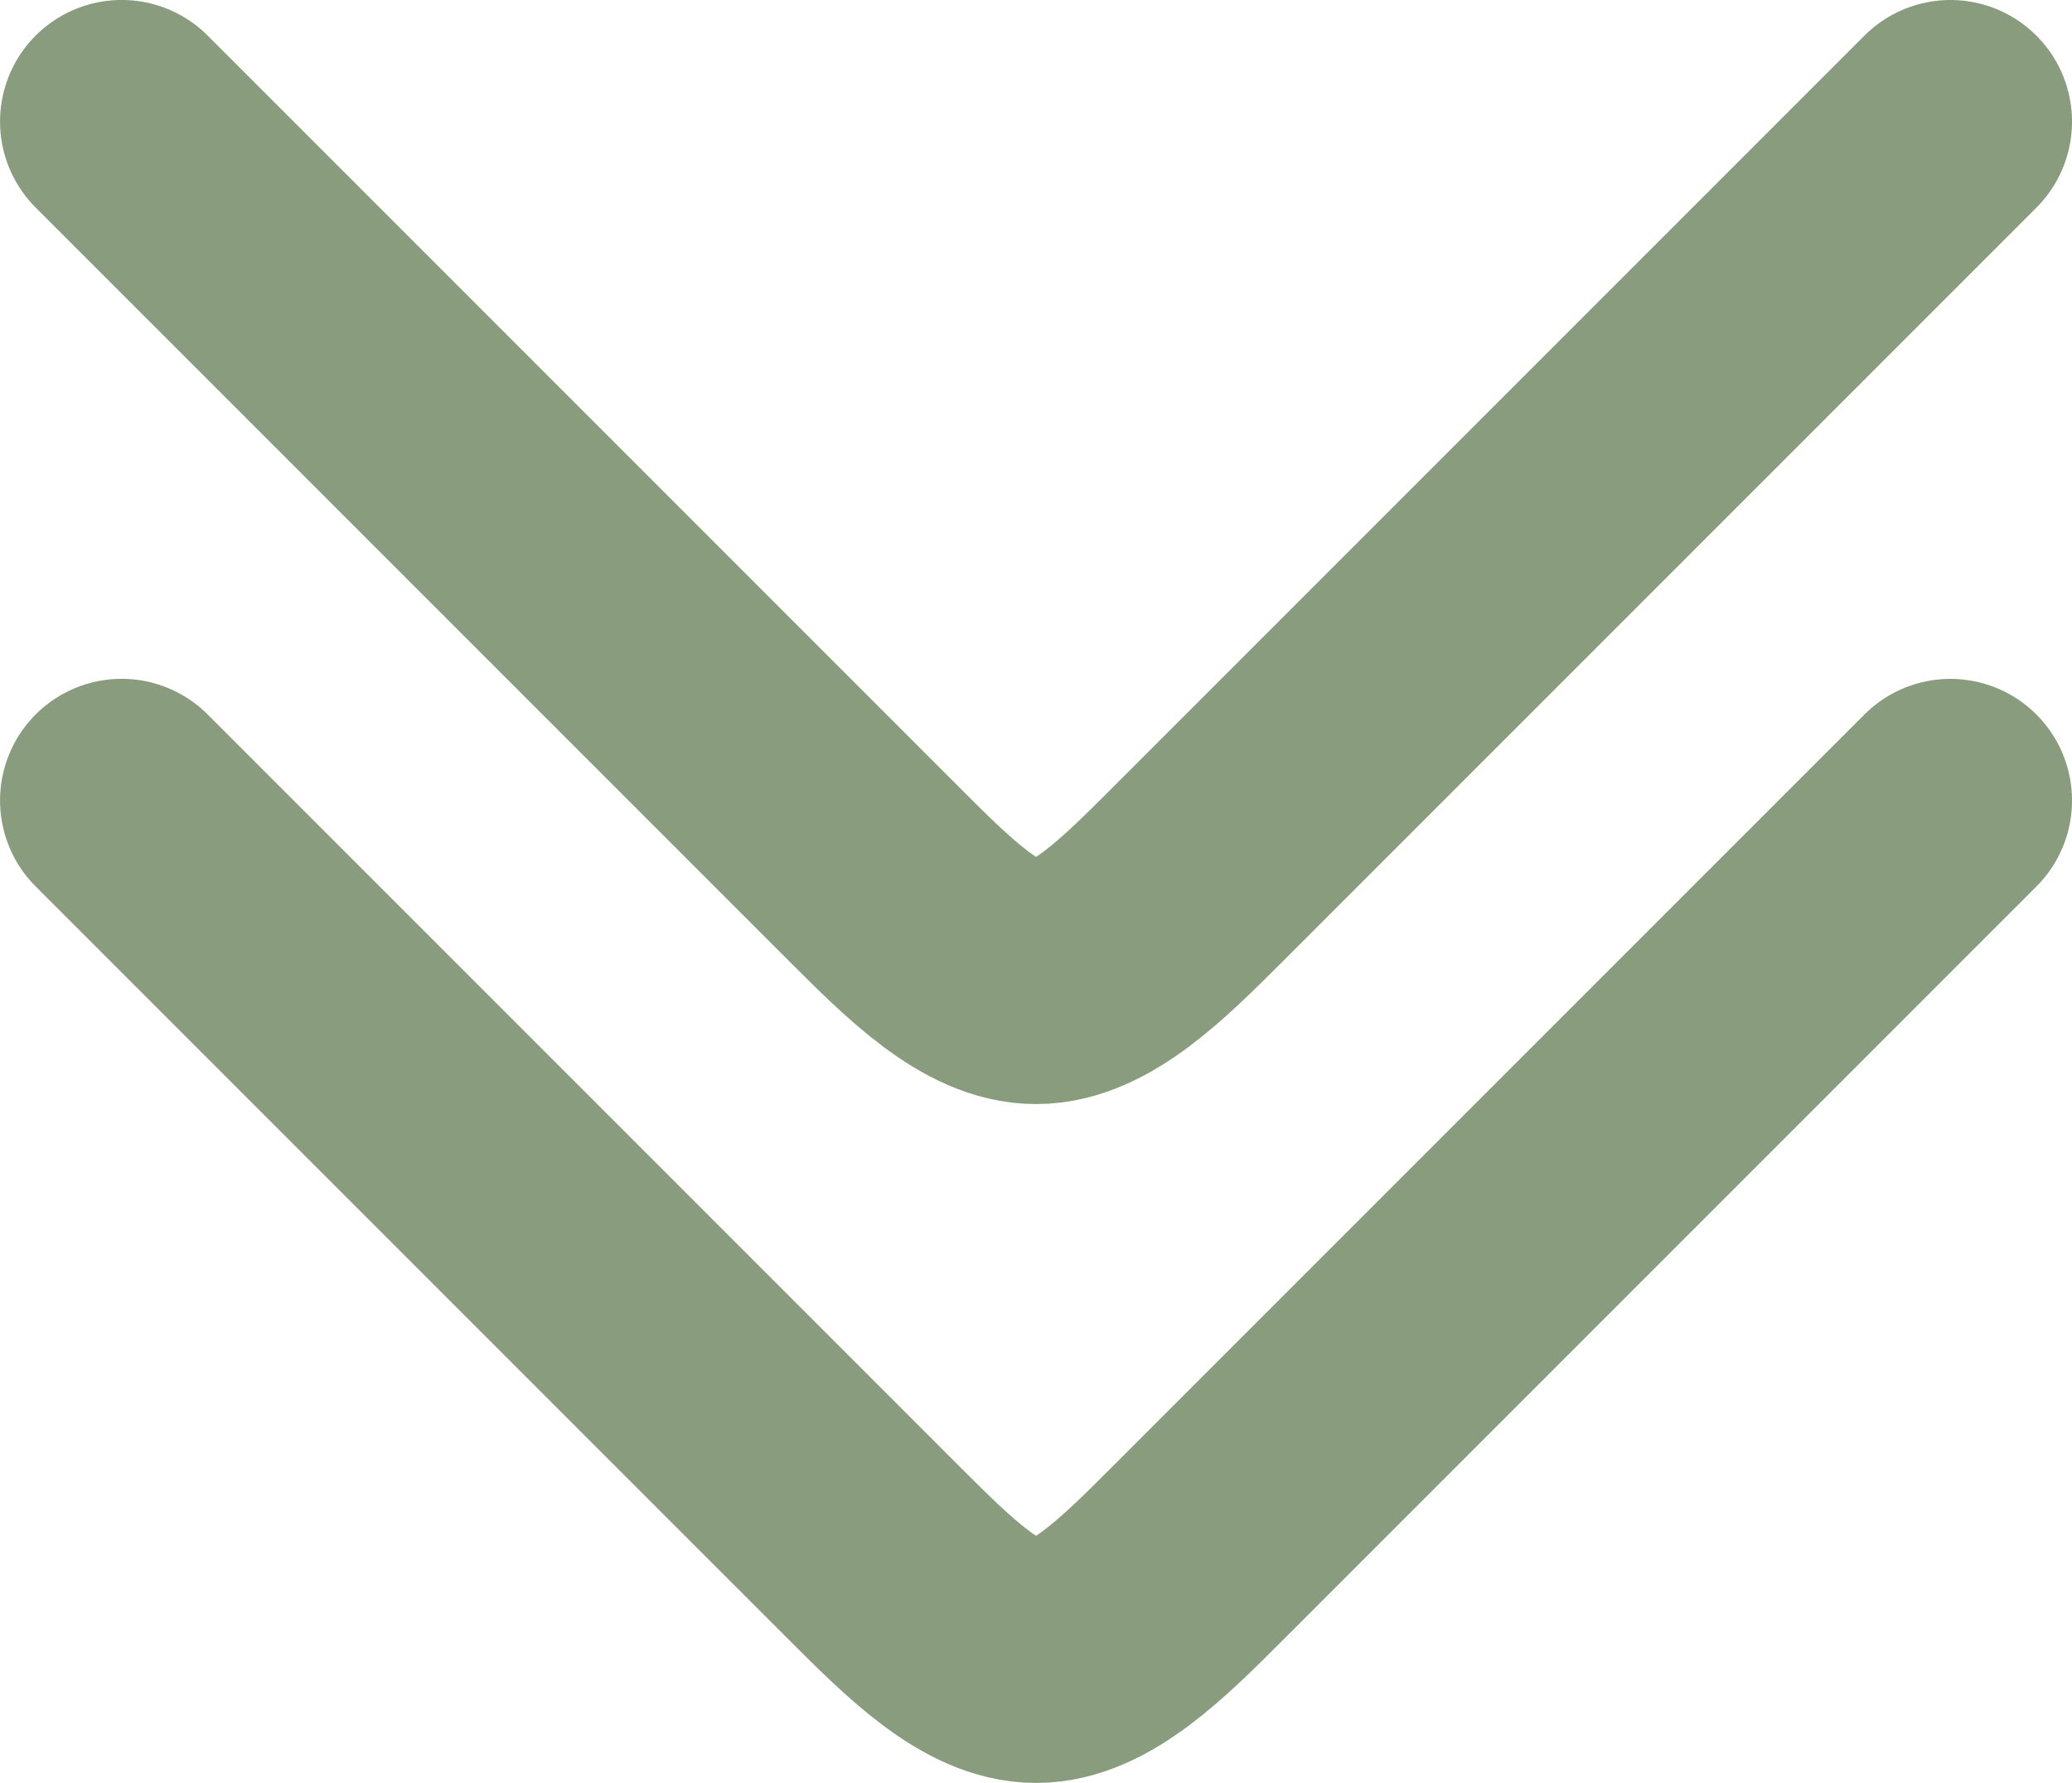
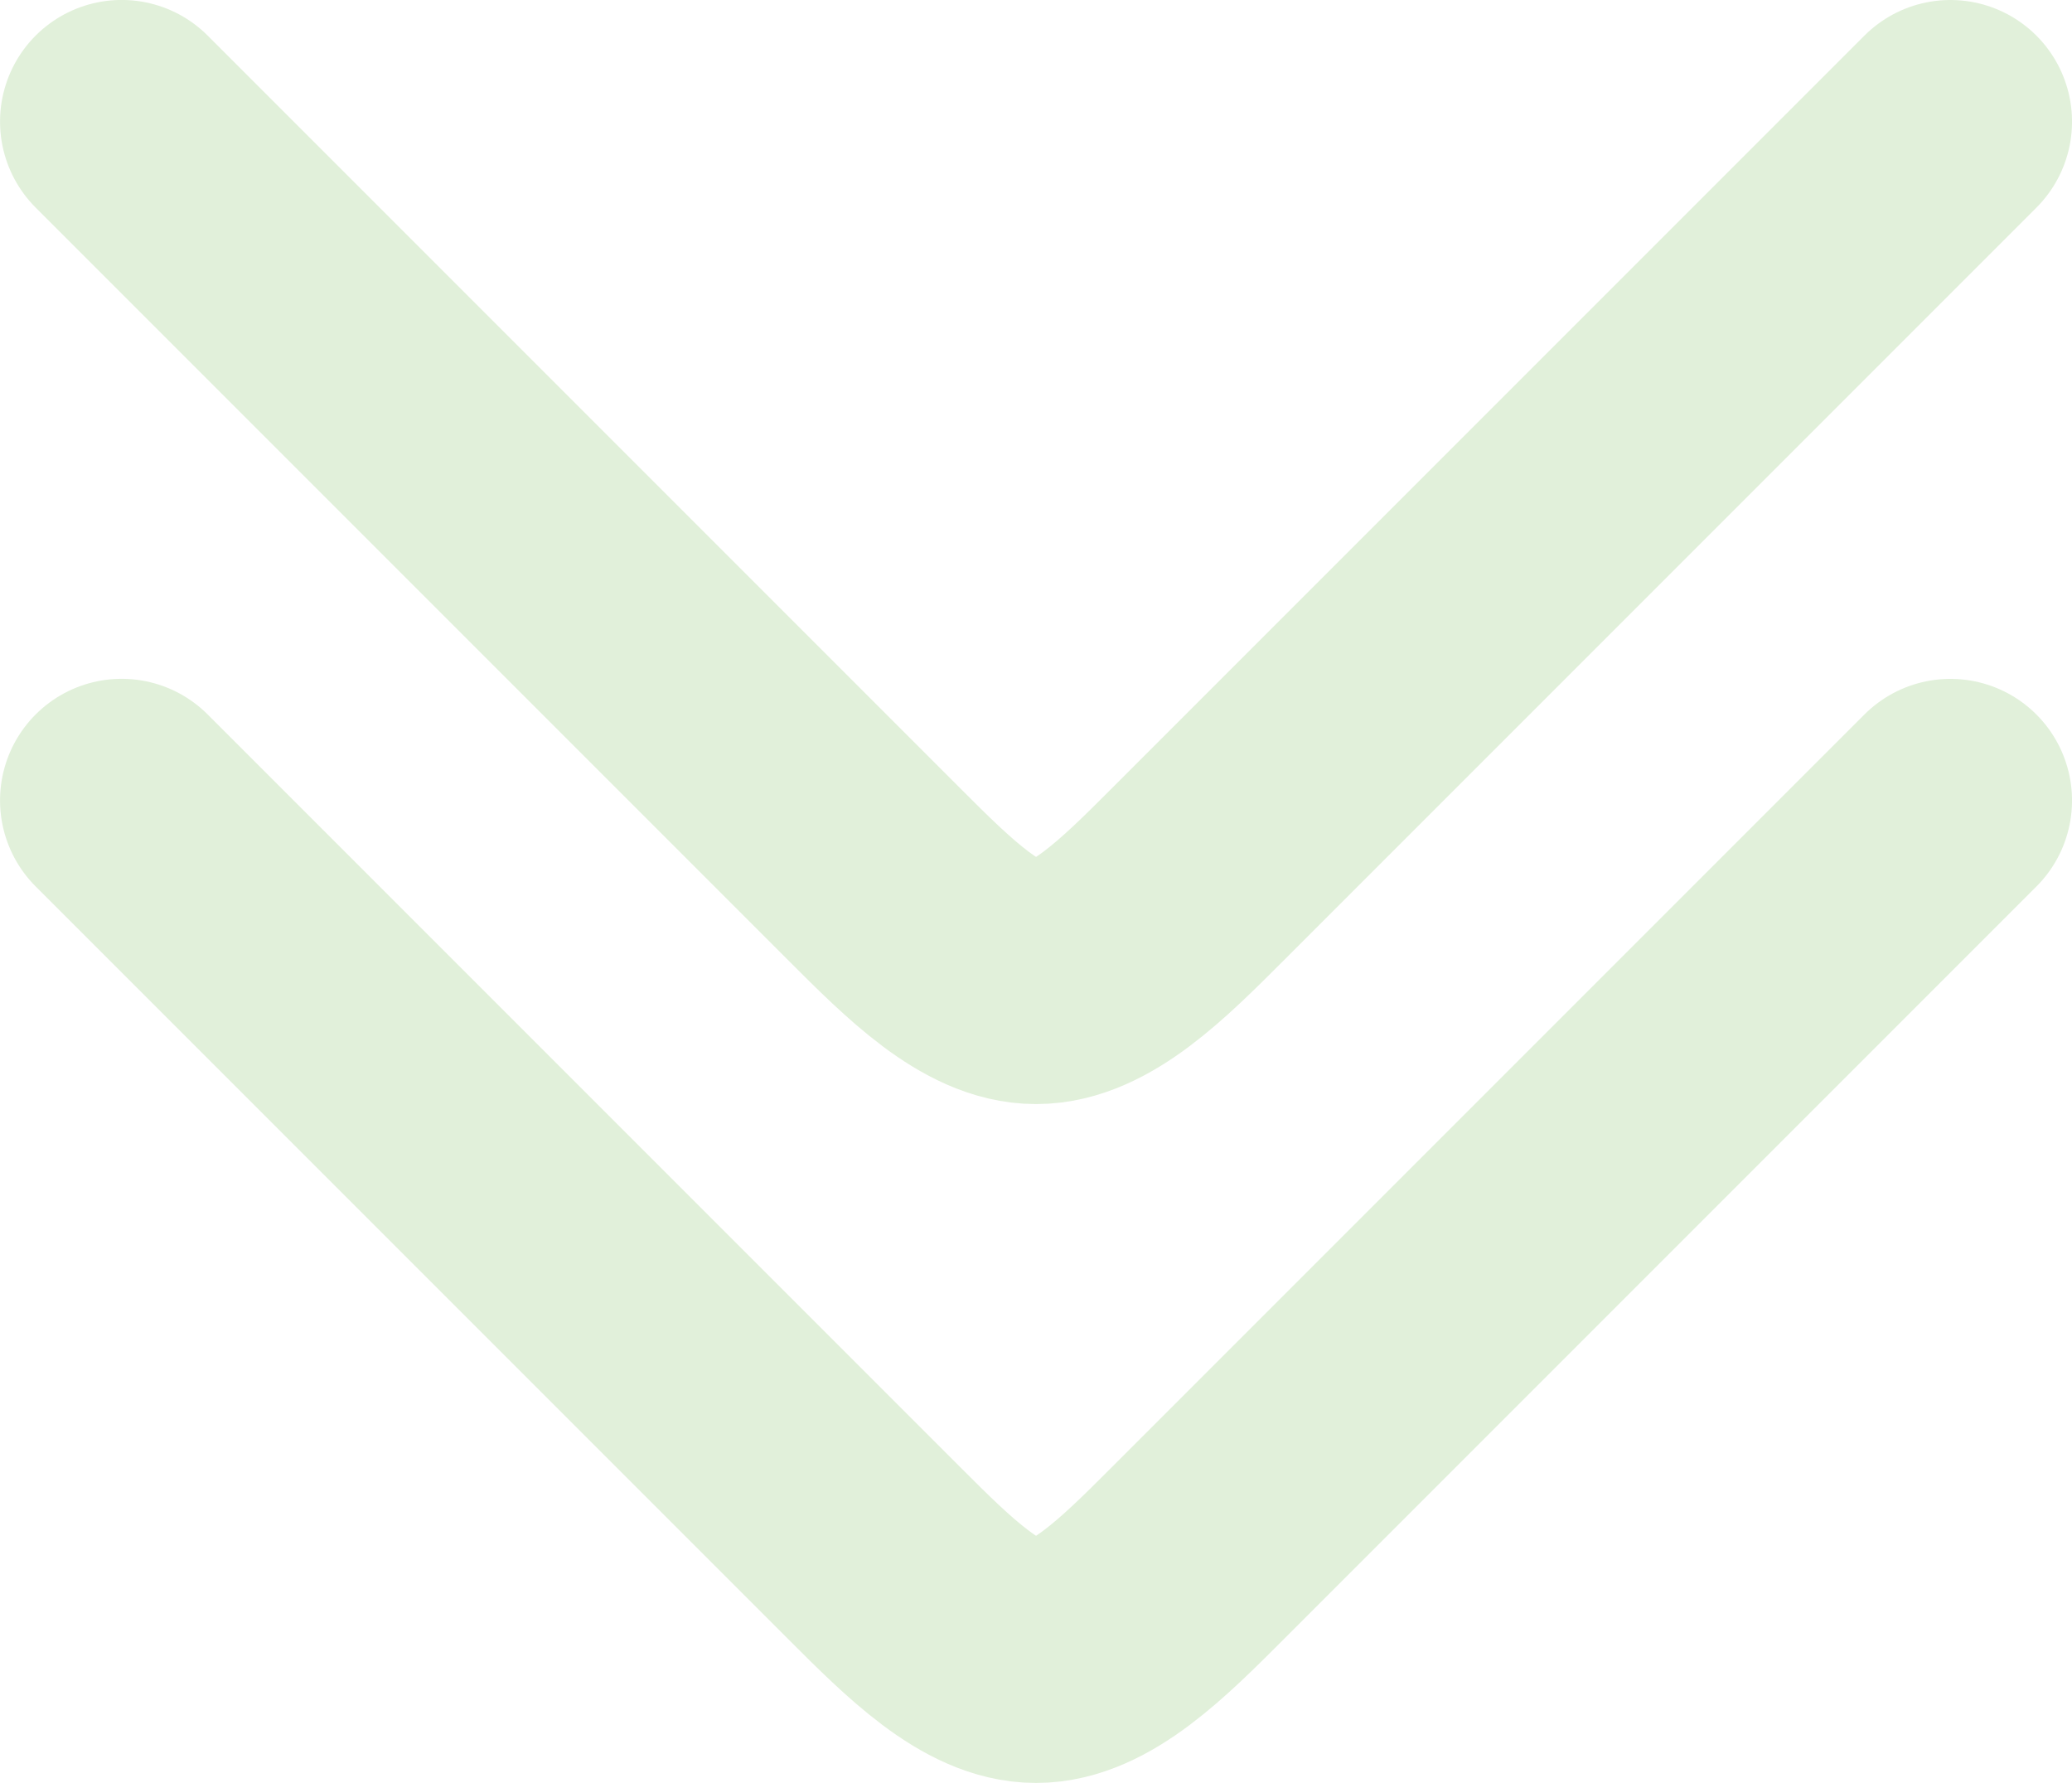
<svg xmlns="http://www.w3.org/2000/svg" width="96.59" height="83.104" viewBox="0 0 25.556 21.988">
-   <path d="M95.577 148.598v13.142m-15.95 2.807h13.142m0 0c.936 0 1.872 0 2.34-.468s.468-1.404.468-2.34" transform="matrix(.707107 .707107 -.707107 .707107 61.54786 -162.7858)" fill="none" stroke="#899d7e" stroke-width="3" stroke-linecap="round" stroke-linejoin="round" />
-   <path d="M95.577 148.598v13.142m-15.95 2.807h13.142m0 0c.936 0 1.872 0 2.34-.468s.468-1.404.468-2.34" transform="matrix(.707107 .707107 -.707107 .707107 61.54789 -171.1578)" fill="none" stroke="#899d7e" stroke-width="3" stroke-linecap="round" stroke-linejoin="round" />
+   <path d="M95.577 148.598v13.142m-15.95 2.807h13.142m0 0c.936 0 1.872 0 2.34-.468s.468-1.404.468-2.34" transform="matrix(.707107 .707107 -.707107 .707107 61.54786 -162.7858)" fill="none" stroke="#e1f0da" stroke-width="3" stroke-linecap="round" stroke-linejoin="round" />
+   <path d="M95.577 148.598v13.142m-15.95 2.807h13.142m0 0c.936 0 1.872 0 2.34-.468s.468-1.404.468-2.34" transform="matrix(.707107 .707107 -.707107 .707107 61.54789 -171.1578)" fill="none" stroke="#e1f0da" stroke-width="3" stroke-linecap="round" stroke-linejoin="round" />
</svg>
